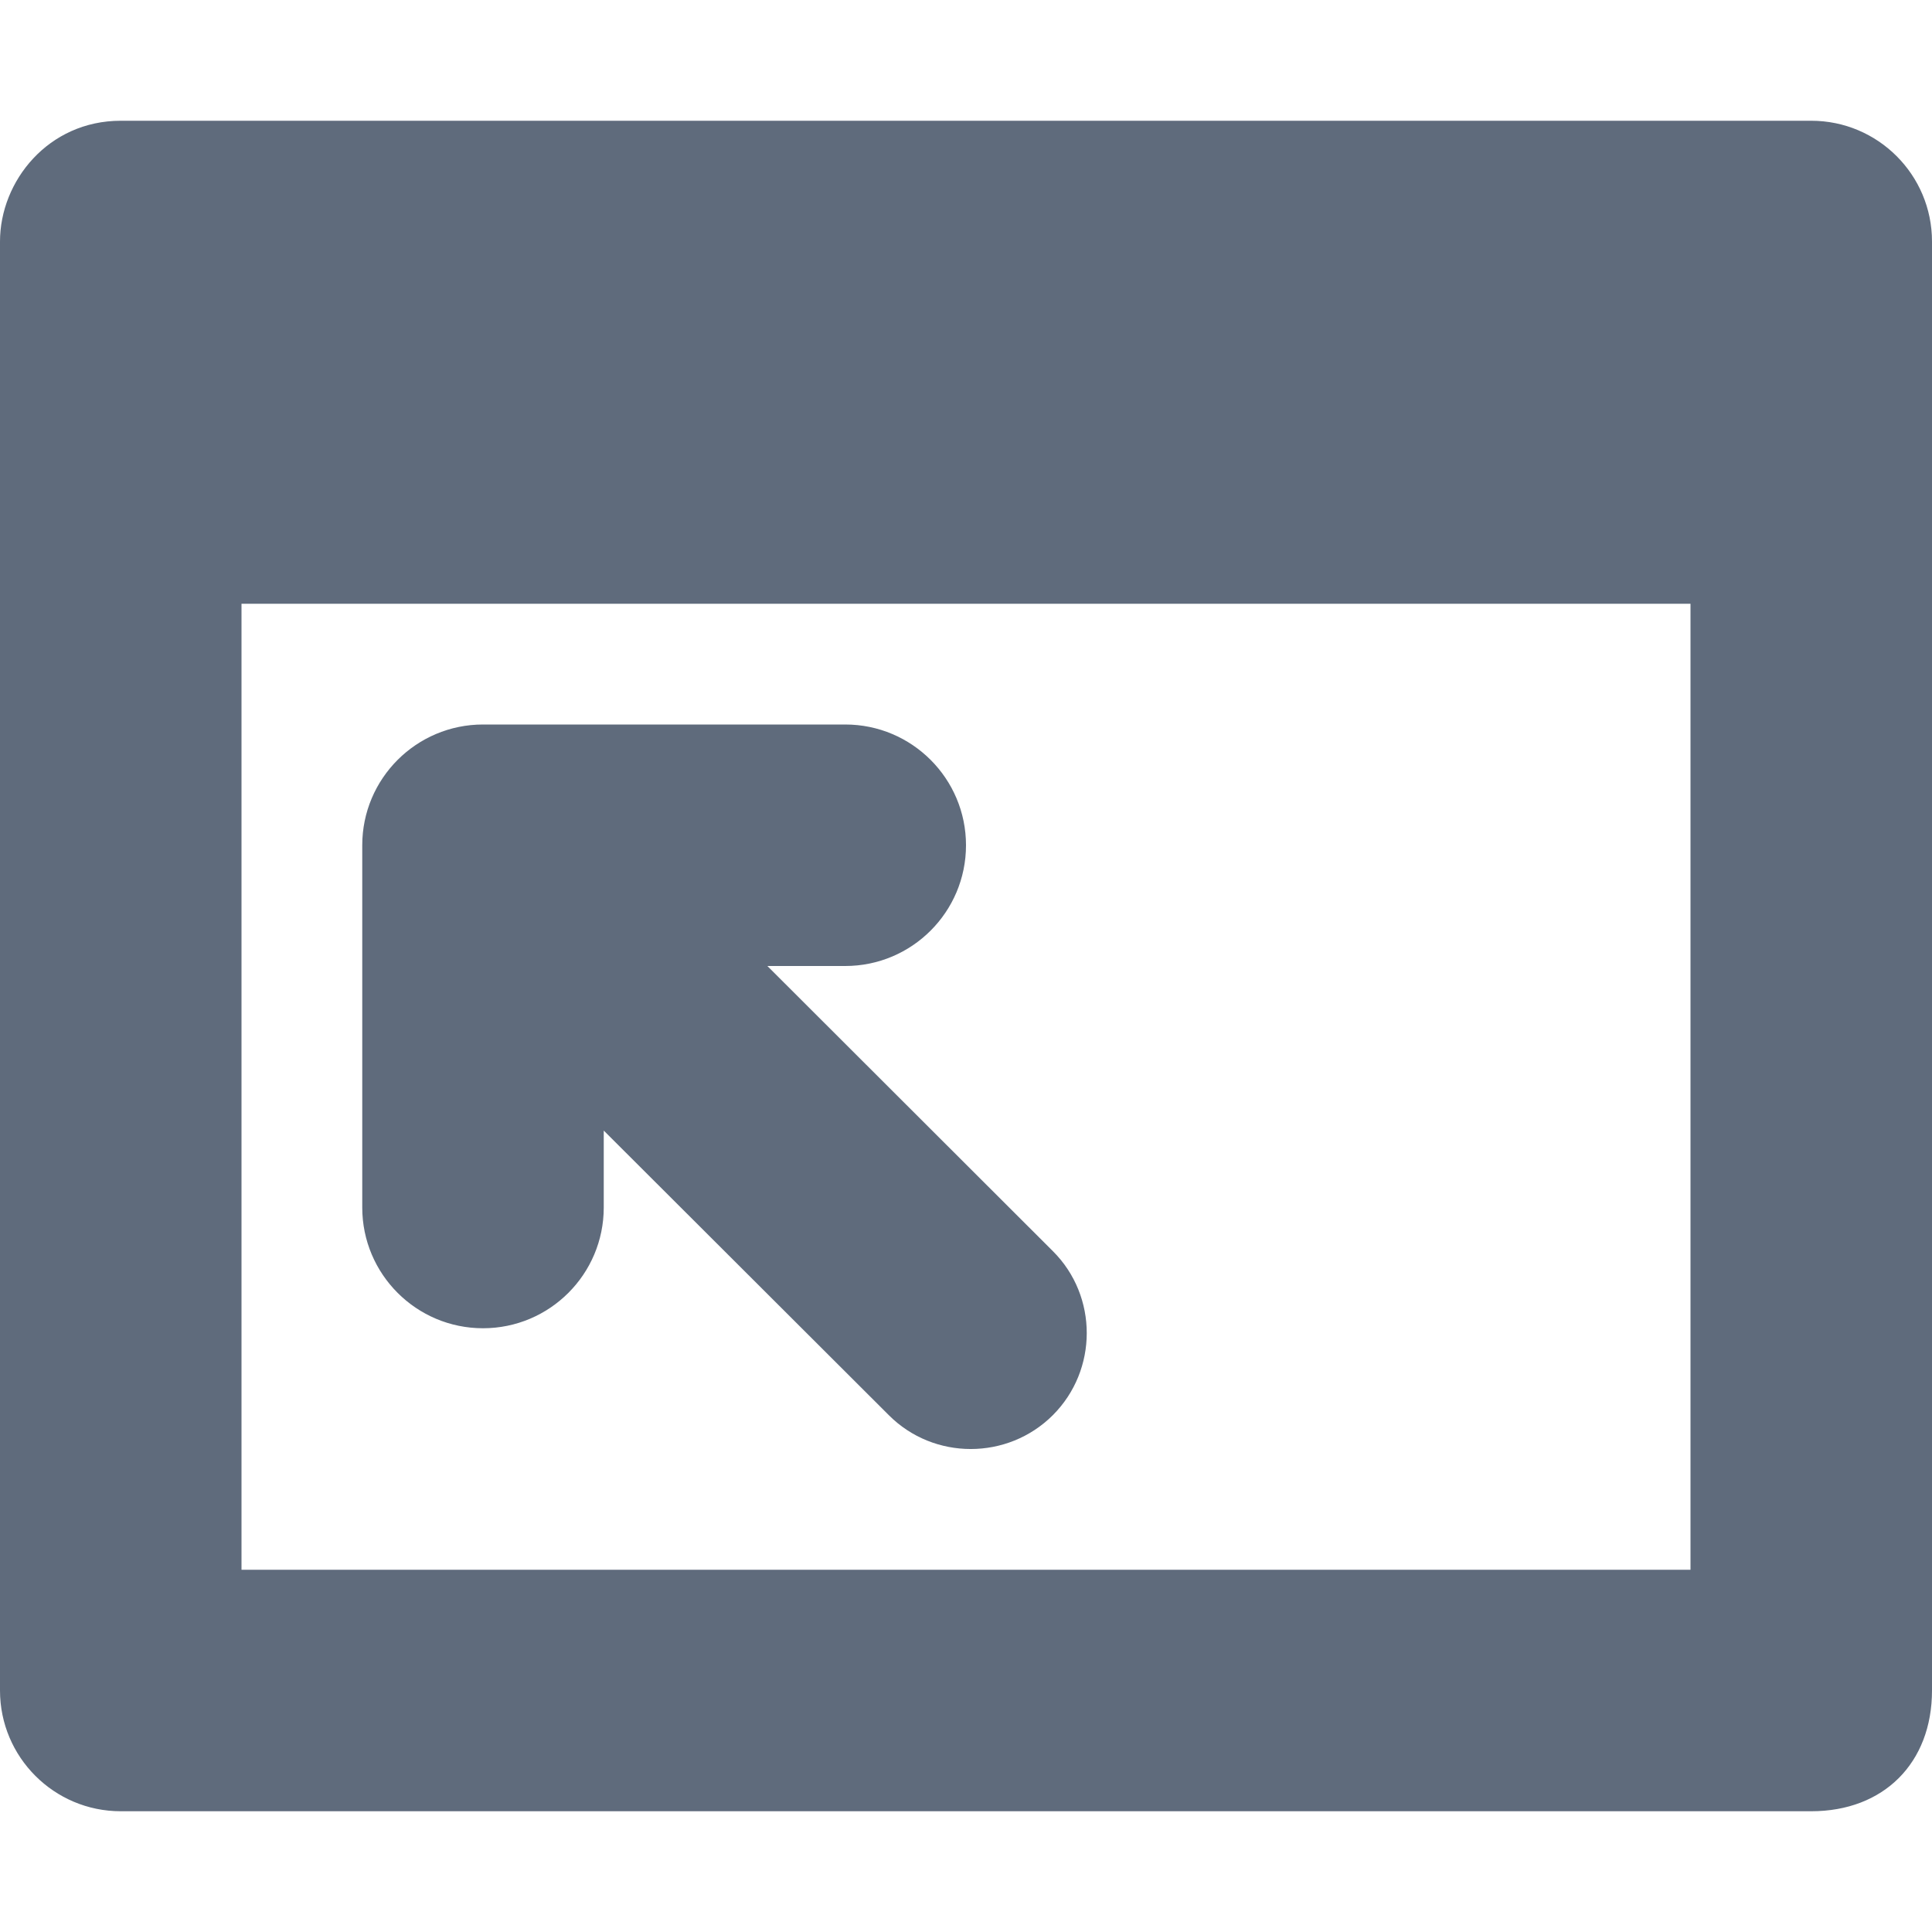
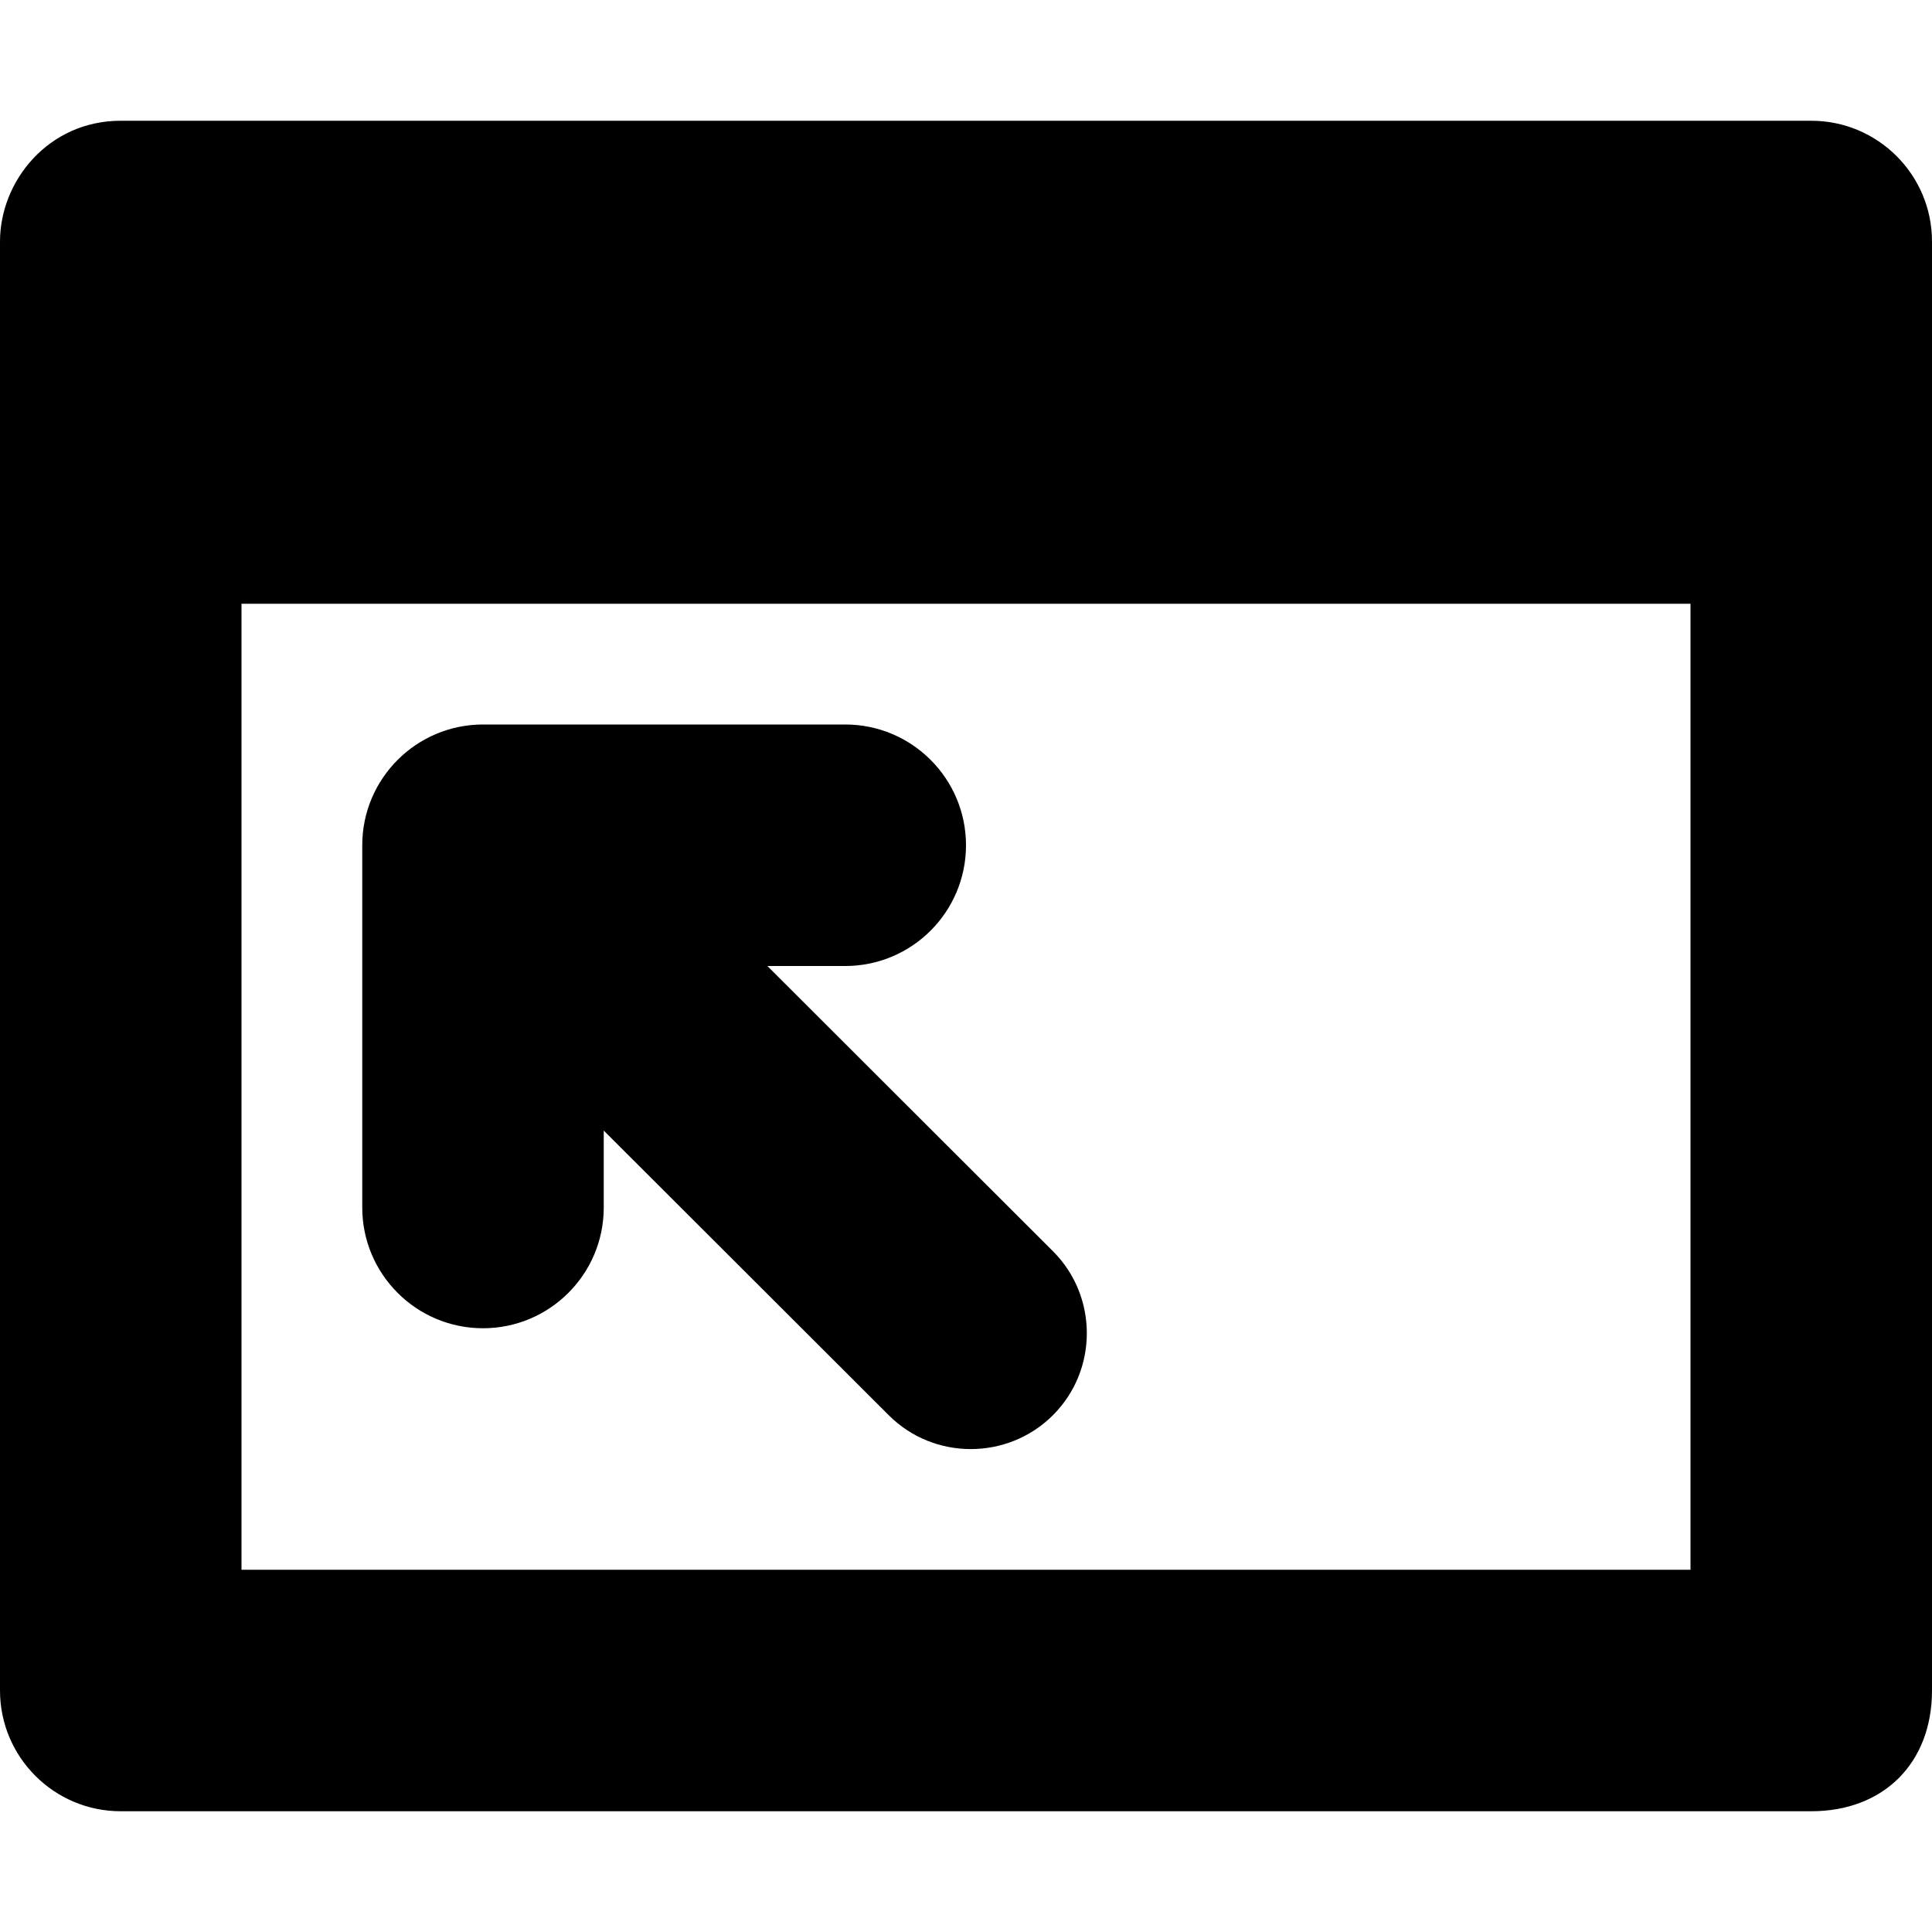
- <svg xmlns="http://www.w3.org/2000/svg" width="16" height="16" viewBox="0 0 16 16" fill="none">
-   <path d="M7 8C7.552 8 8 7.552 8 7C8 6.448 7.552 6 7 6H4C3.448 6 3 6.448 3 7V10C3 10.552 3.448 11 4 11C4.552 11 5 10.552 5 10V9.363L7.361 11.72C7.734 12.094 8.345 12.093 8.719 11.72C9.093 11.346 9.094 10.735 8.72 10.362L6.355 8H7Z" fill="#5F6B7C" />
-   <path fill-rule="evenodd" clip-rule="evenodd" d="M1 1C0.4 1 0 1.5 0 2V14C0 14.552 0.448 15 1 15H15C15.6 15 16 14.6 16 14V2C16 1.448 15.552 1 15 1H1ZM14 13H2V5H14V13Z" fill="#5F6B7C" />
+ <svg xmlns="http://www.w3.org/2000/svg" viewBox="0 0 16 16">
+   <path d="M7 8c.552 0 1-.448 1-1s-.448-1-1-1H4c-.552 0-1 .448-1 1v3c0 .552.448 1 1 1s1-.448 1-1v-.637l2.361 2.358c.373.373.985.373 1.359-.001.374-.373.374-.984.001-1.357L6.355 8H7Z" />
+   <path d="M1 1c-.6 0-1 .5-1 1v12c0 .552.448 1 1 1h14c.6 0 1-.4 1-1V2c0-.552-.448-1-1-1H1Zm13 12H2V5h12v8Z" />
</svg>
